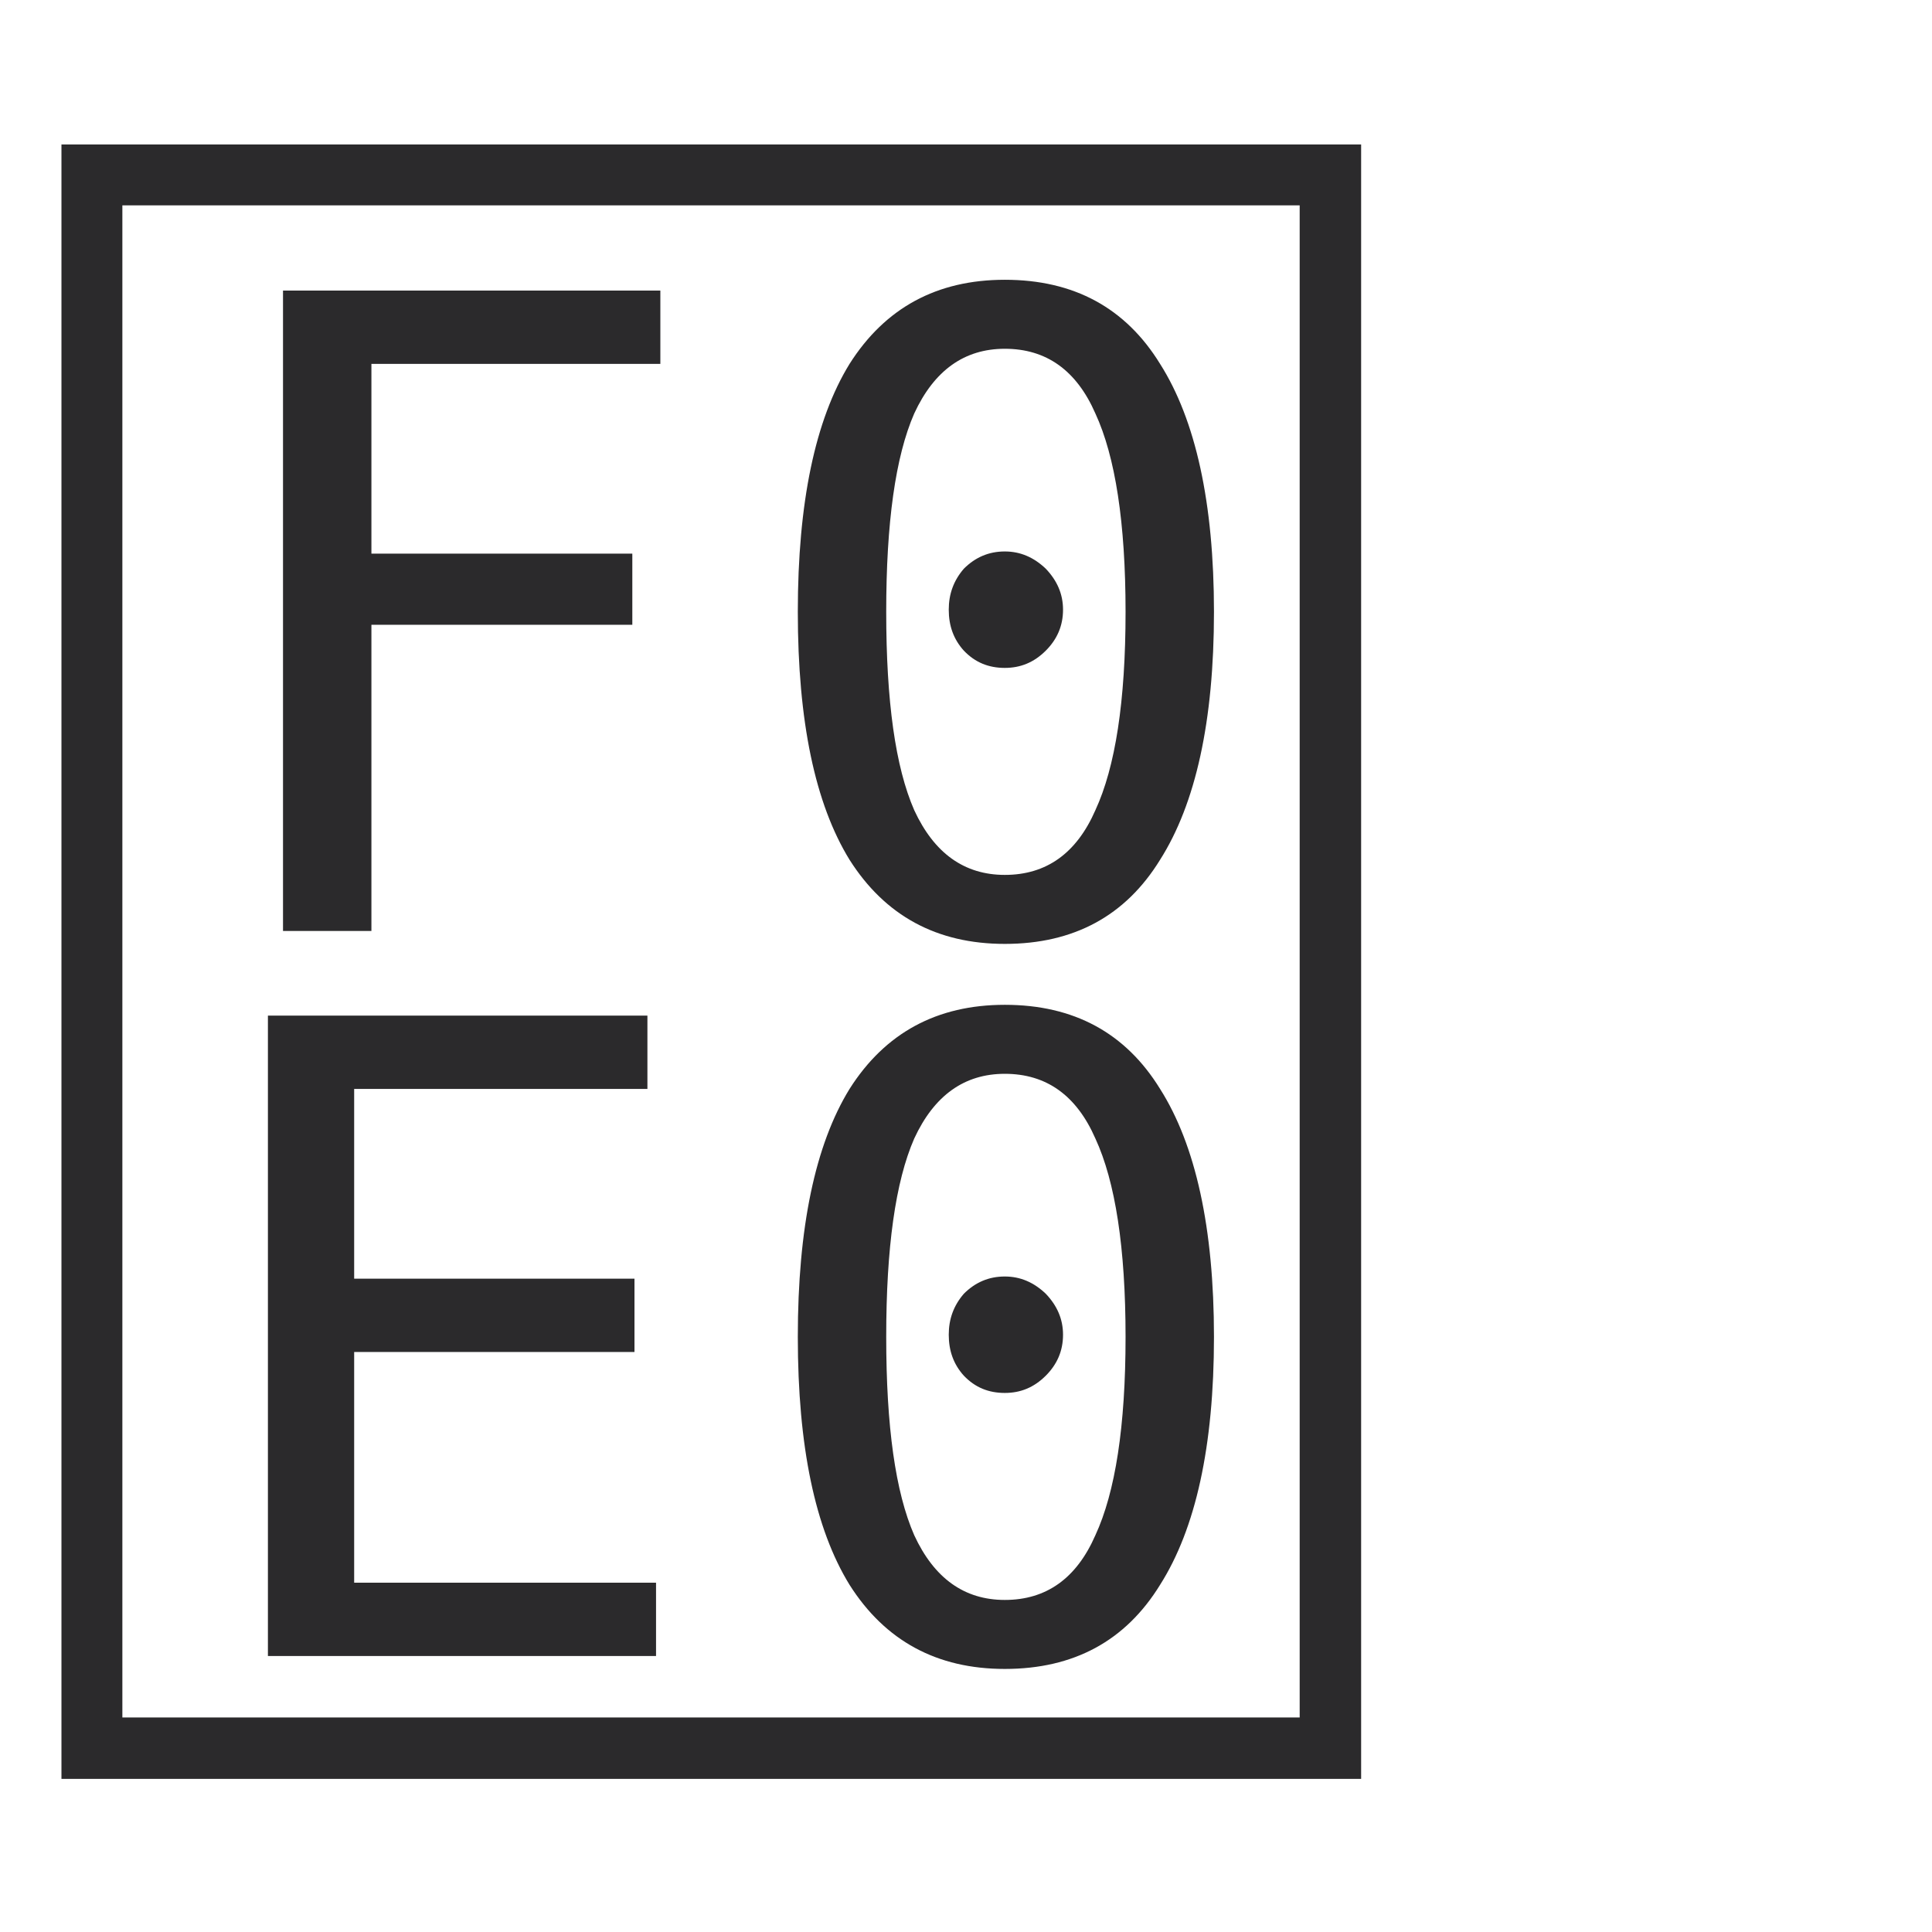
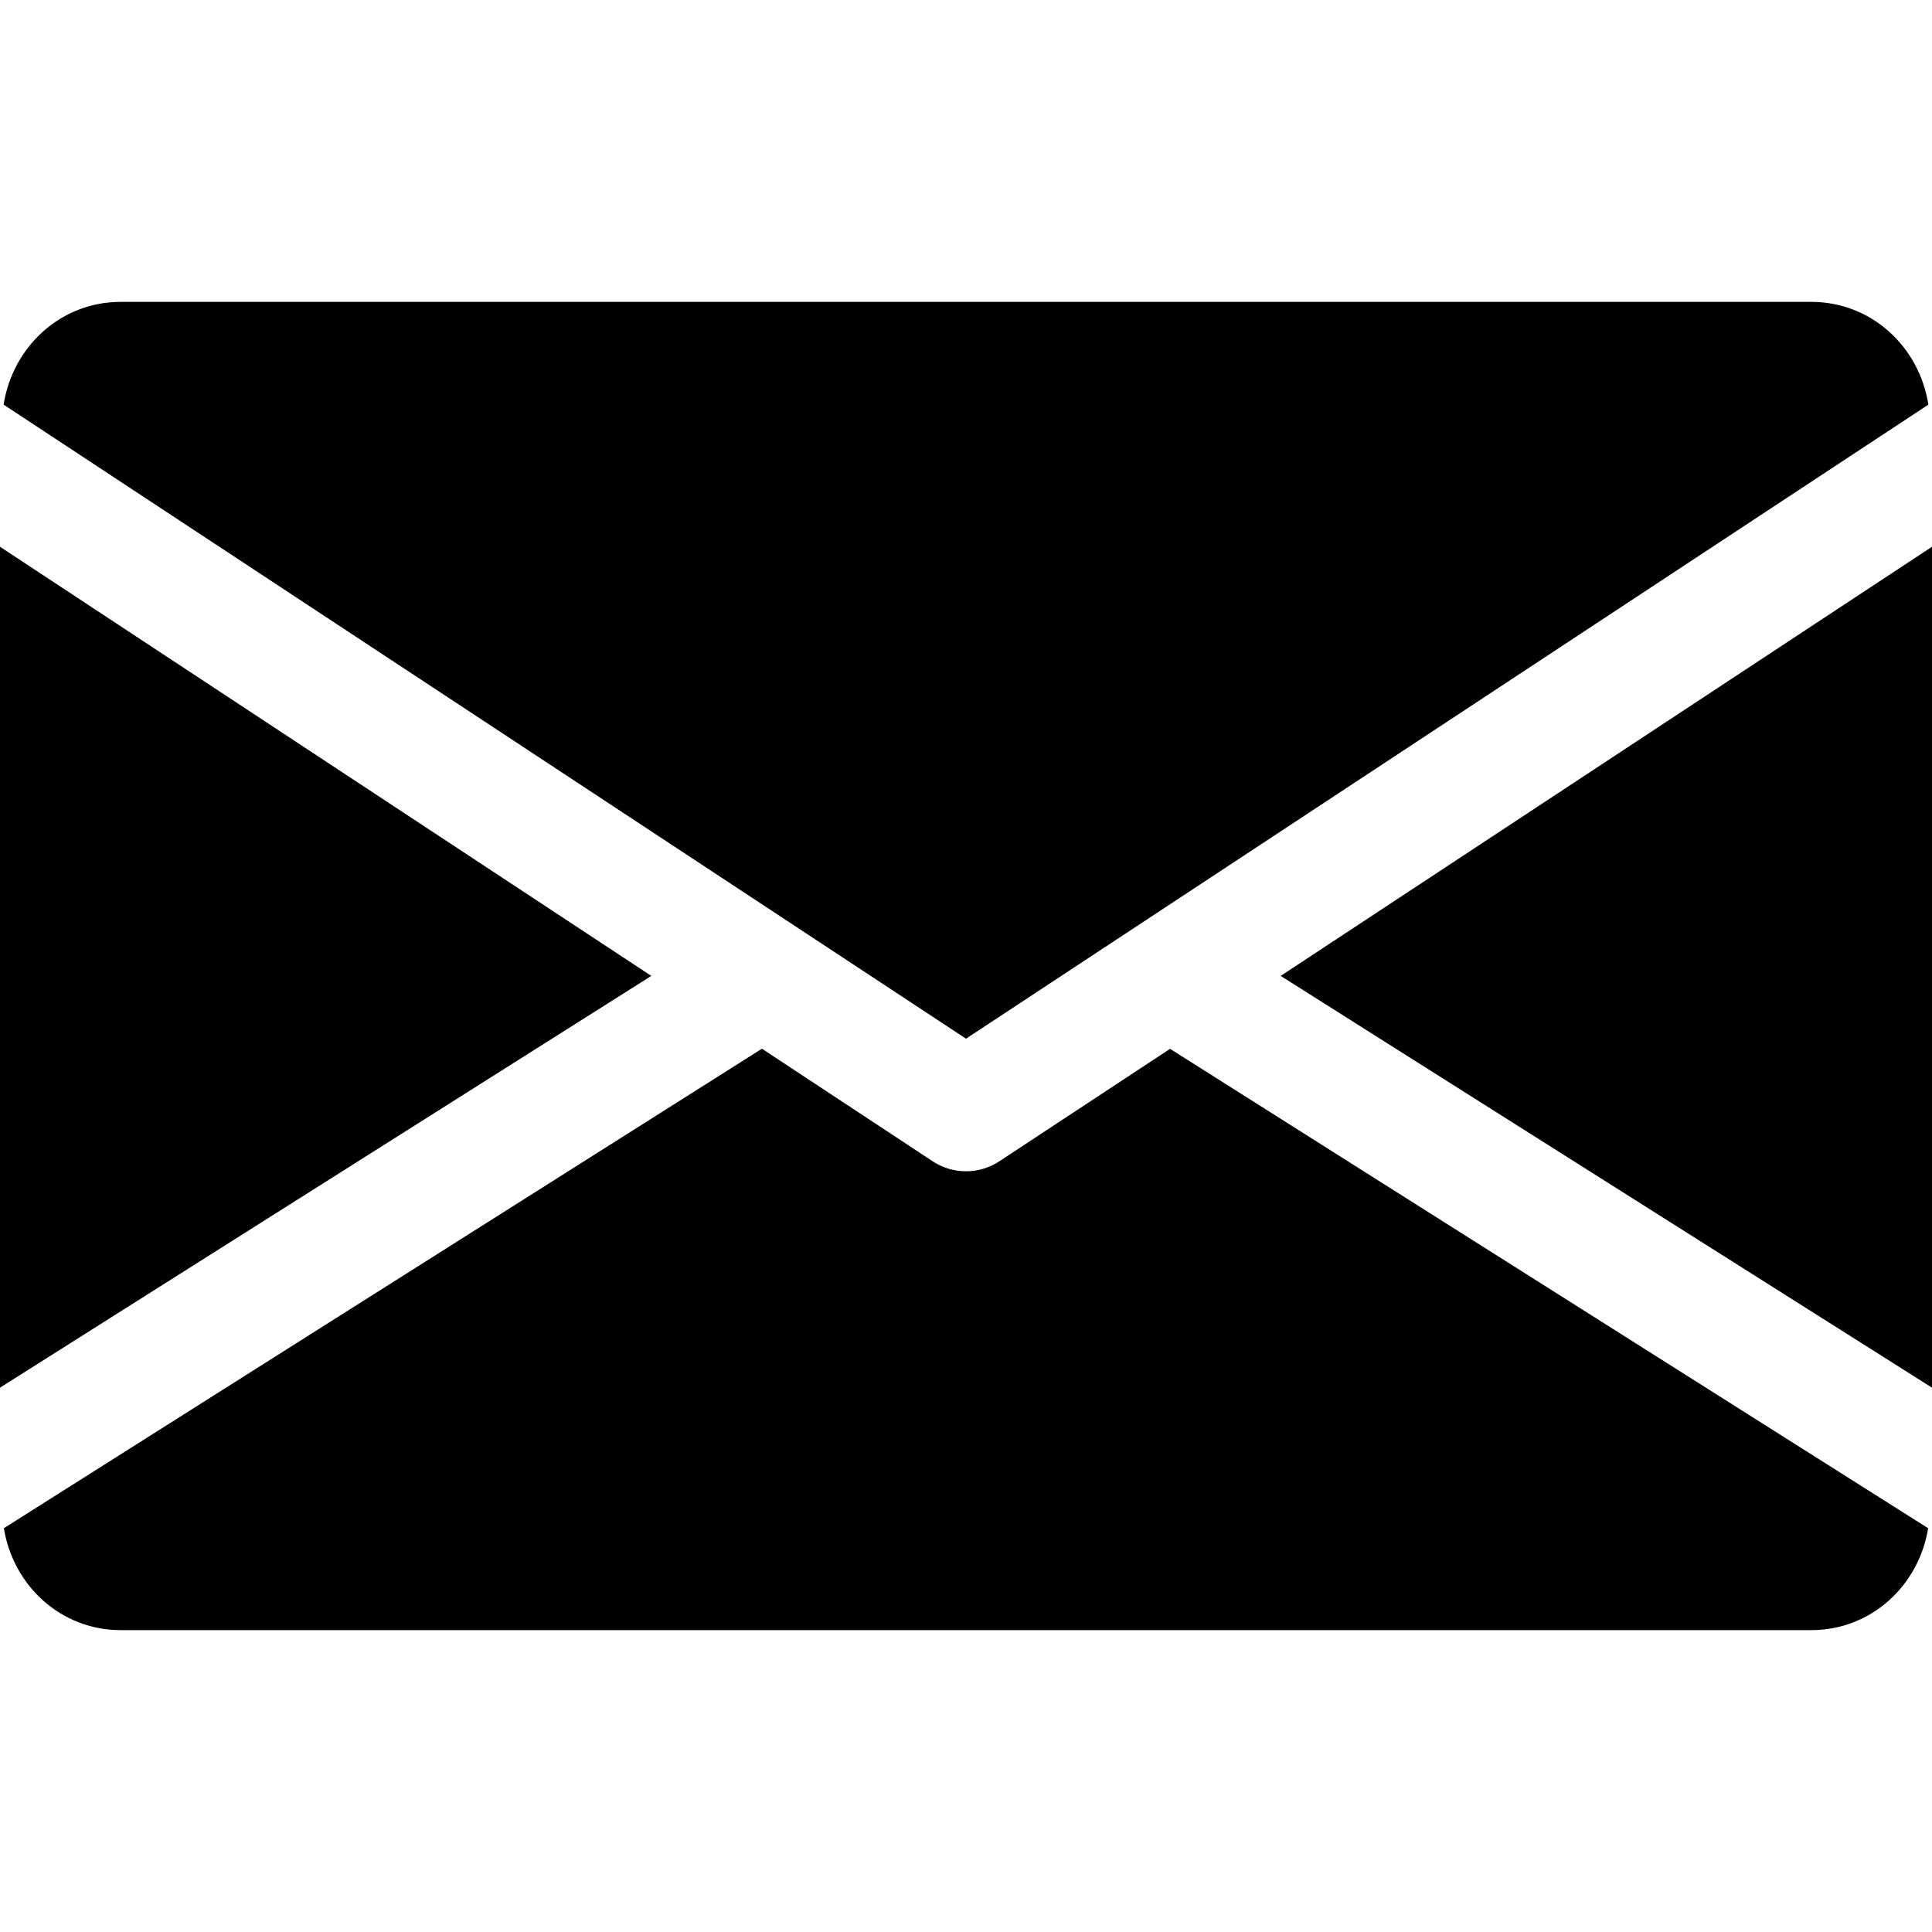
- <svg xmlns="http://www.w3.org/2000/svg" width="14" height="14" viewBox="0 0 14 14">
-   <text id="message" transform="translate(0 12)" fill="#2b2a2c" font-size="14" font-family="FontAwesome">
-     <tspan x="0" y="0"></tspan>
-   </text>
+ <svg xmlns="http://www.w3.org/2000/svg" version="1.1" id="Capa_1" x="0px" y="0px" viewBox="0 0 512 512" style="enable-background:new 0 0 512 512;" xml:space="preserve">
+   <g>
+     <g>
+       <polygon points="339.392,258.624 512,367.744 512,144.896   " />
+     </g>
+   </g>
+   <g>
+     <g>
+       <polygon points="0,144.896 0,367.744 172.608,258.624   " />
+     </g>
+   </g>
+   <g>
+     <g>
+       <path d="M480,80H32C16.032,80,3.36,91.904,0.96,107.232L256,275.264l255.04-168.032C508.64,91.904,495.968,80,480,80z" />
+     </g>
+   </g>
+   <g>
+     <g>
+       <path d="M310.08,277.952l-45.28,29.824c-2.688,1.76-5.728,2.624-8.8,2.624c-3.072,0-6.112-0.864-8.8-2.624l-45.28-29.856    L1.024,404.992C3.488,420.192,16.096,432,32,432h448c15.904,0,28.512-11.808,30.976-27.008L310.08,277.952z" />
+     </g>
+   </g>
+   <g>
+ </g>
+   <g>
+ </g>
+   <g>
+ </g>
+   <g>
+ </g>
+   <g>
+ </g>
+   <g>
+ </g>
+   <g>
+ </g>
+   <g>
+ </g>
+   <g>
+ </g>
+   <g>
+ </g>
+   <g>
+ </g>
+   <g>
+ </g>
+   <g>
+ </g>
+   <g>
+ </g>
+   <g>
+ </g>
</svg>
